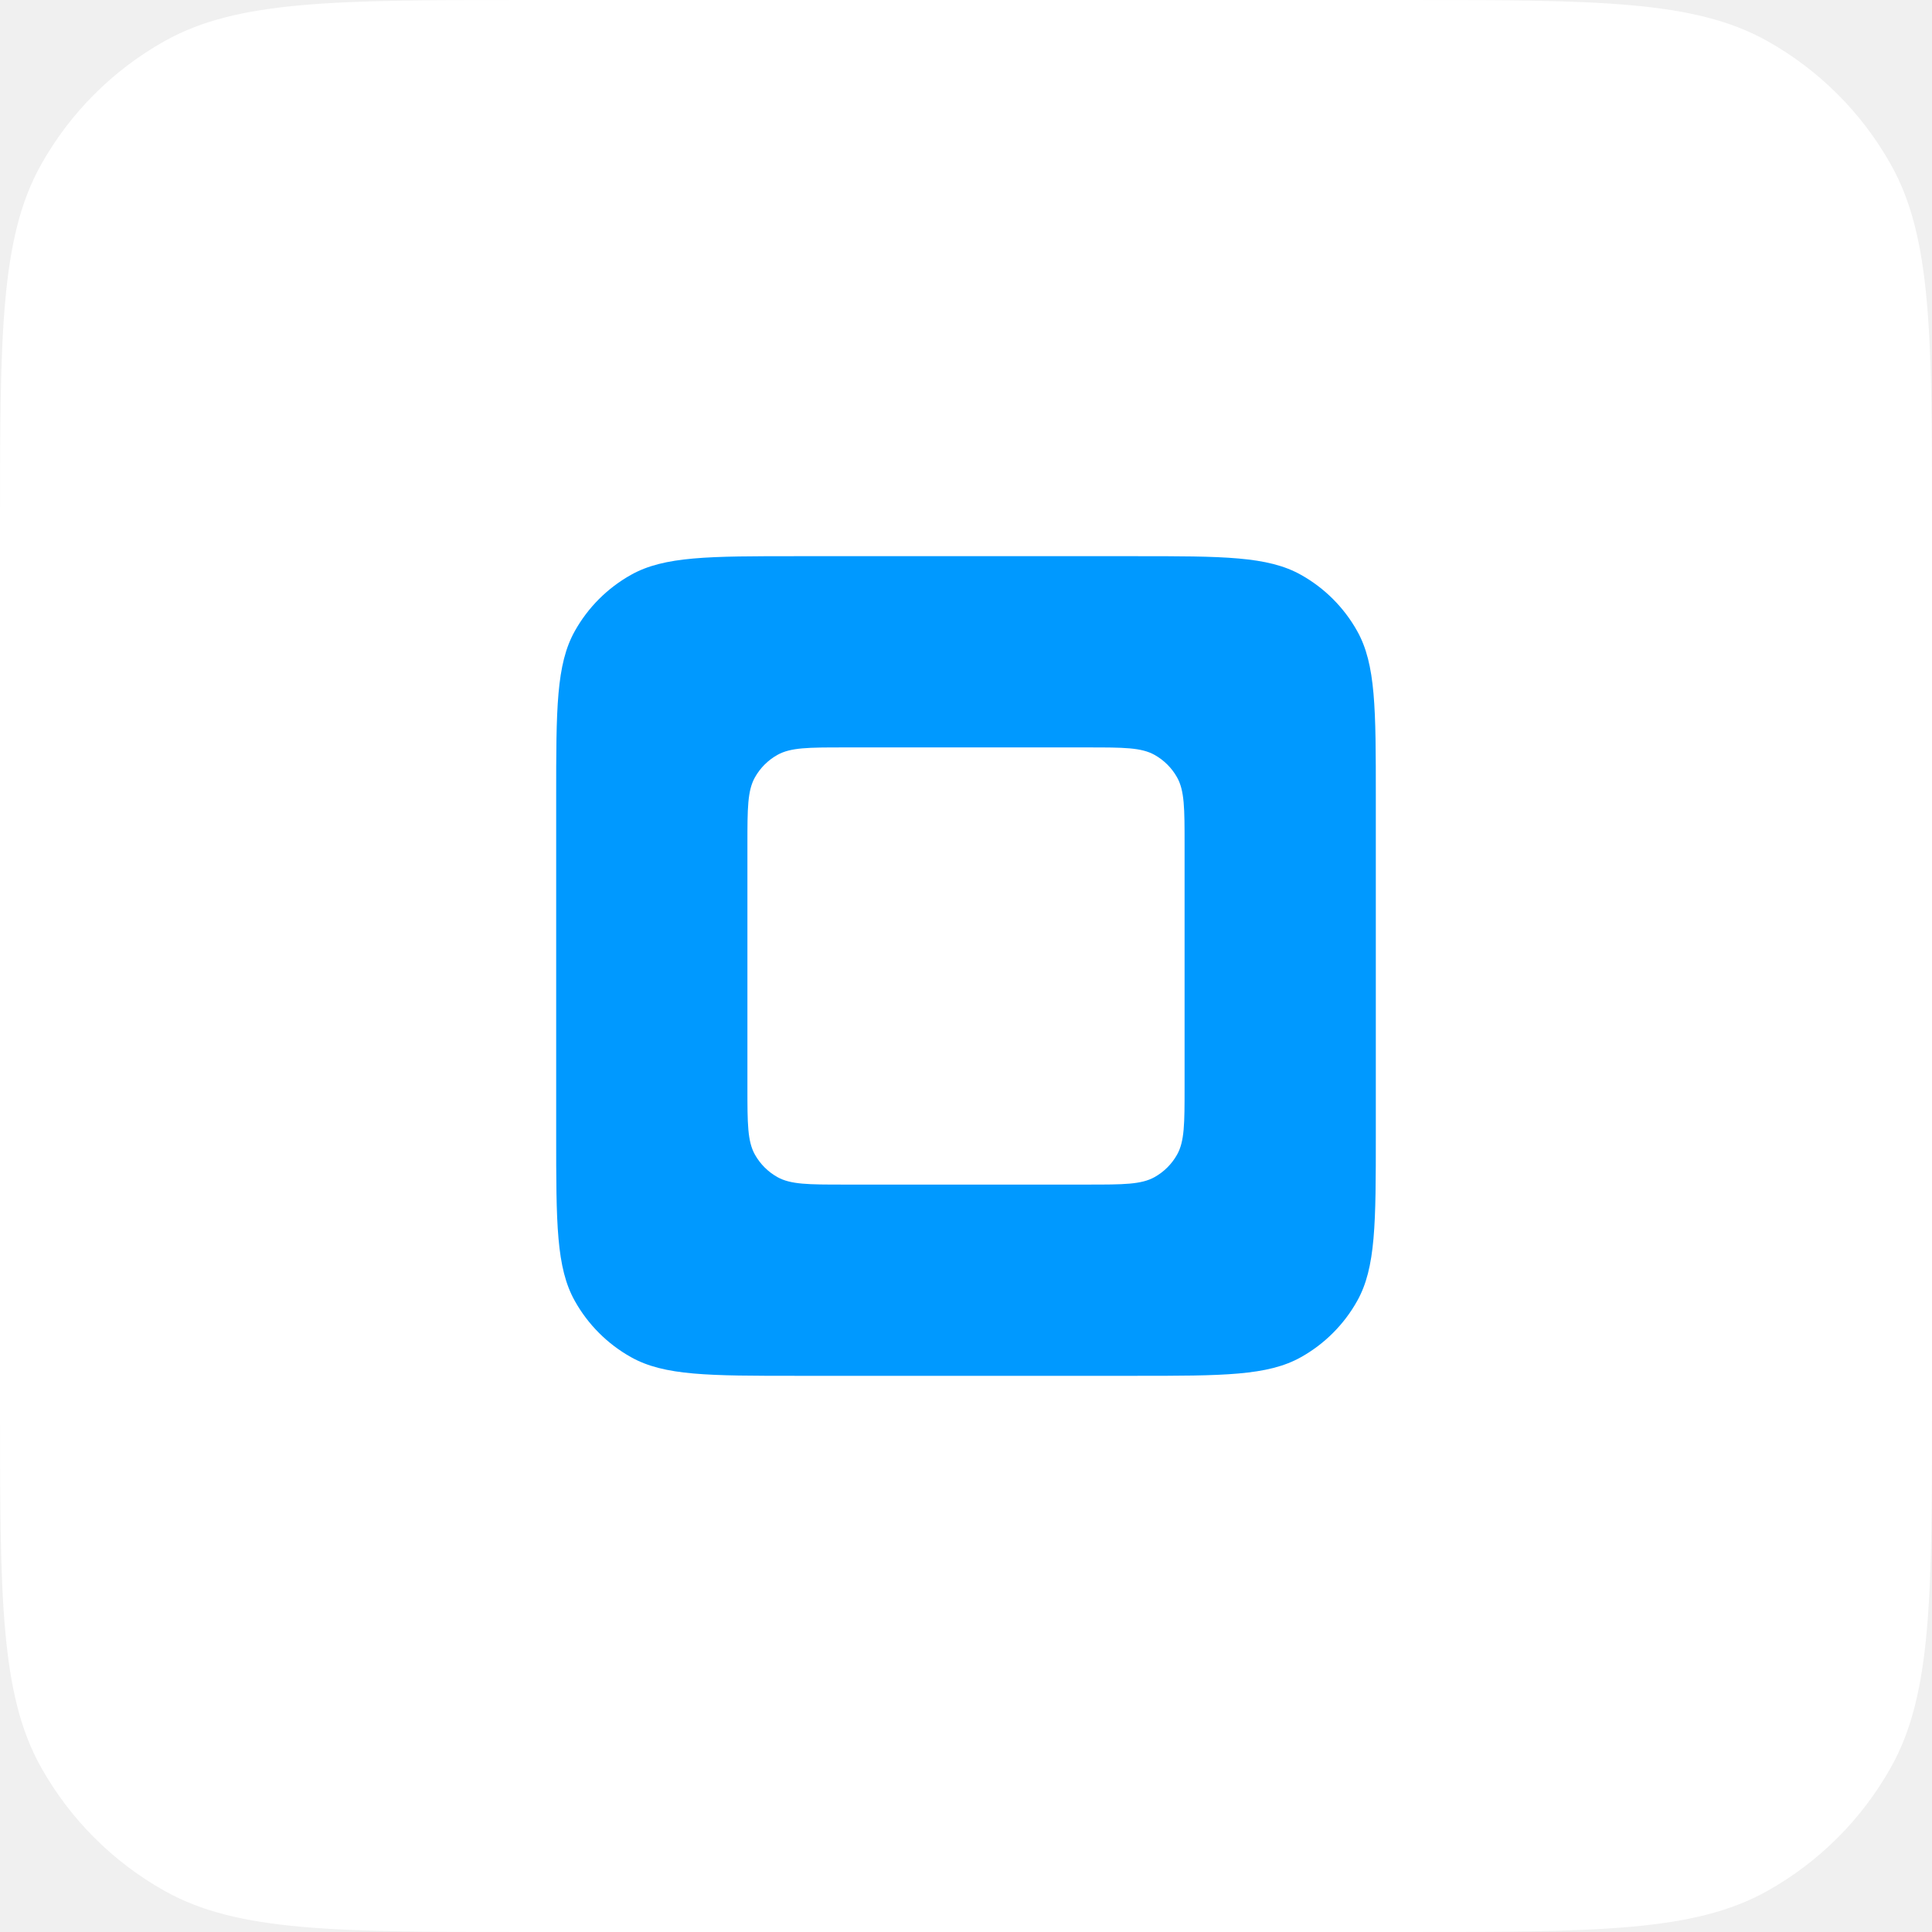
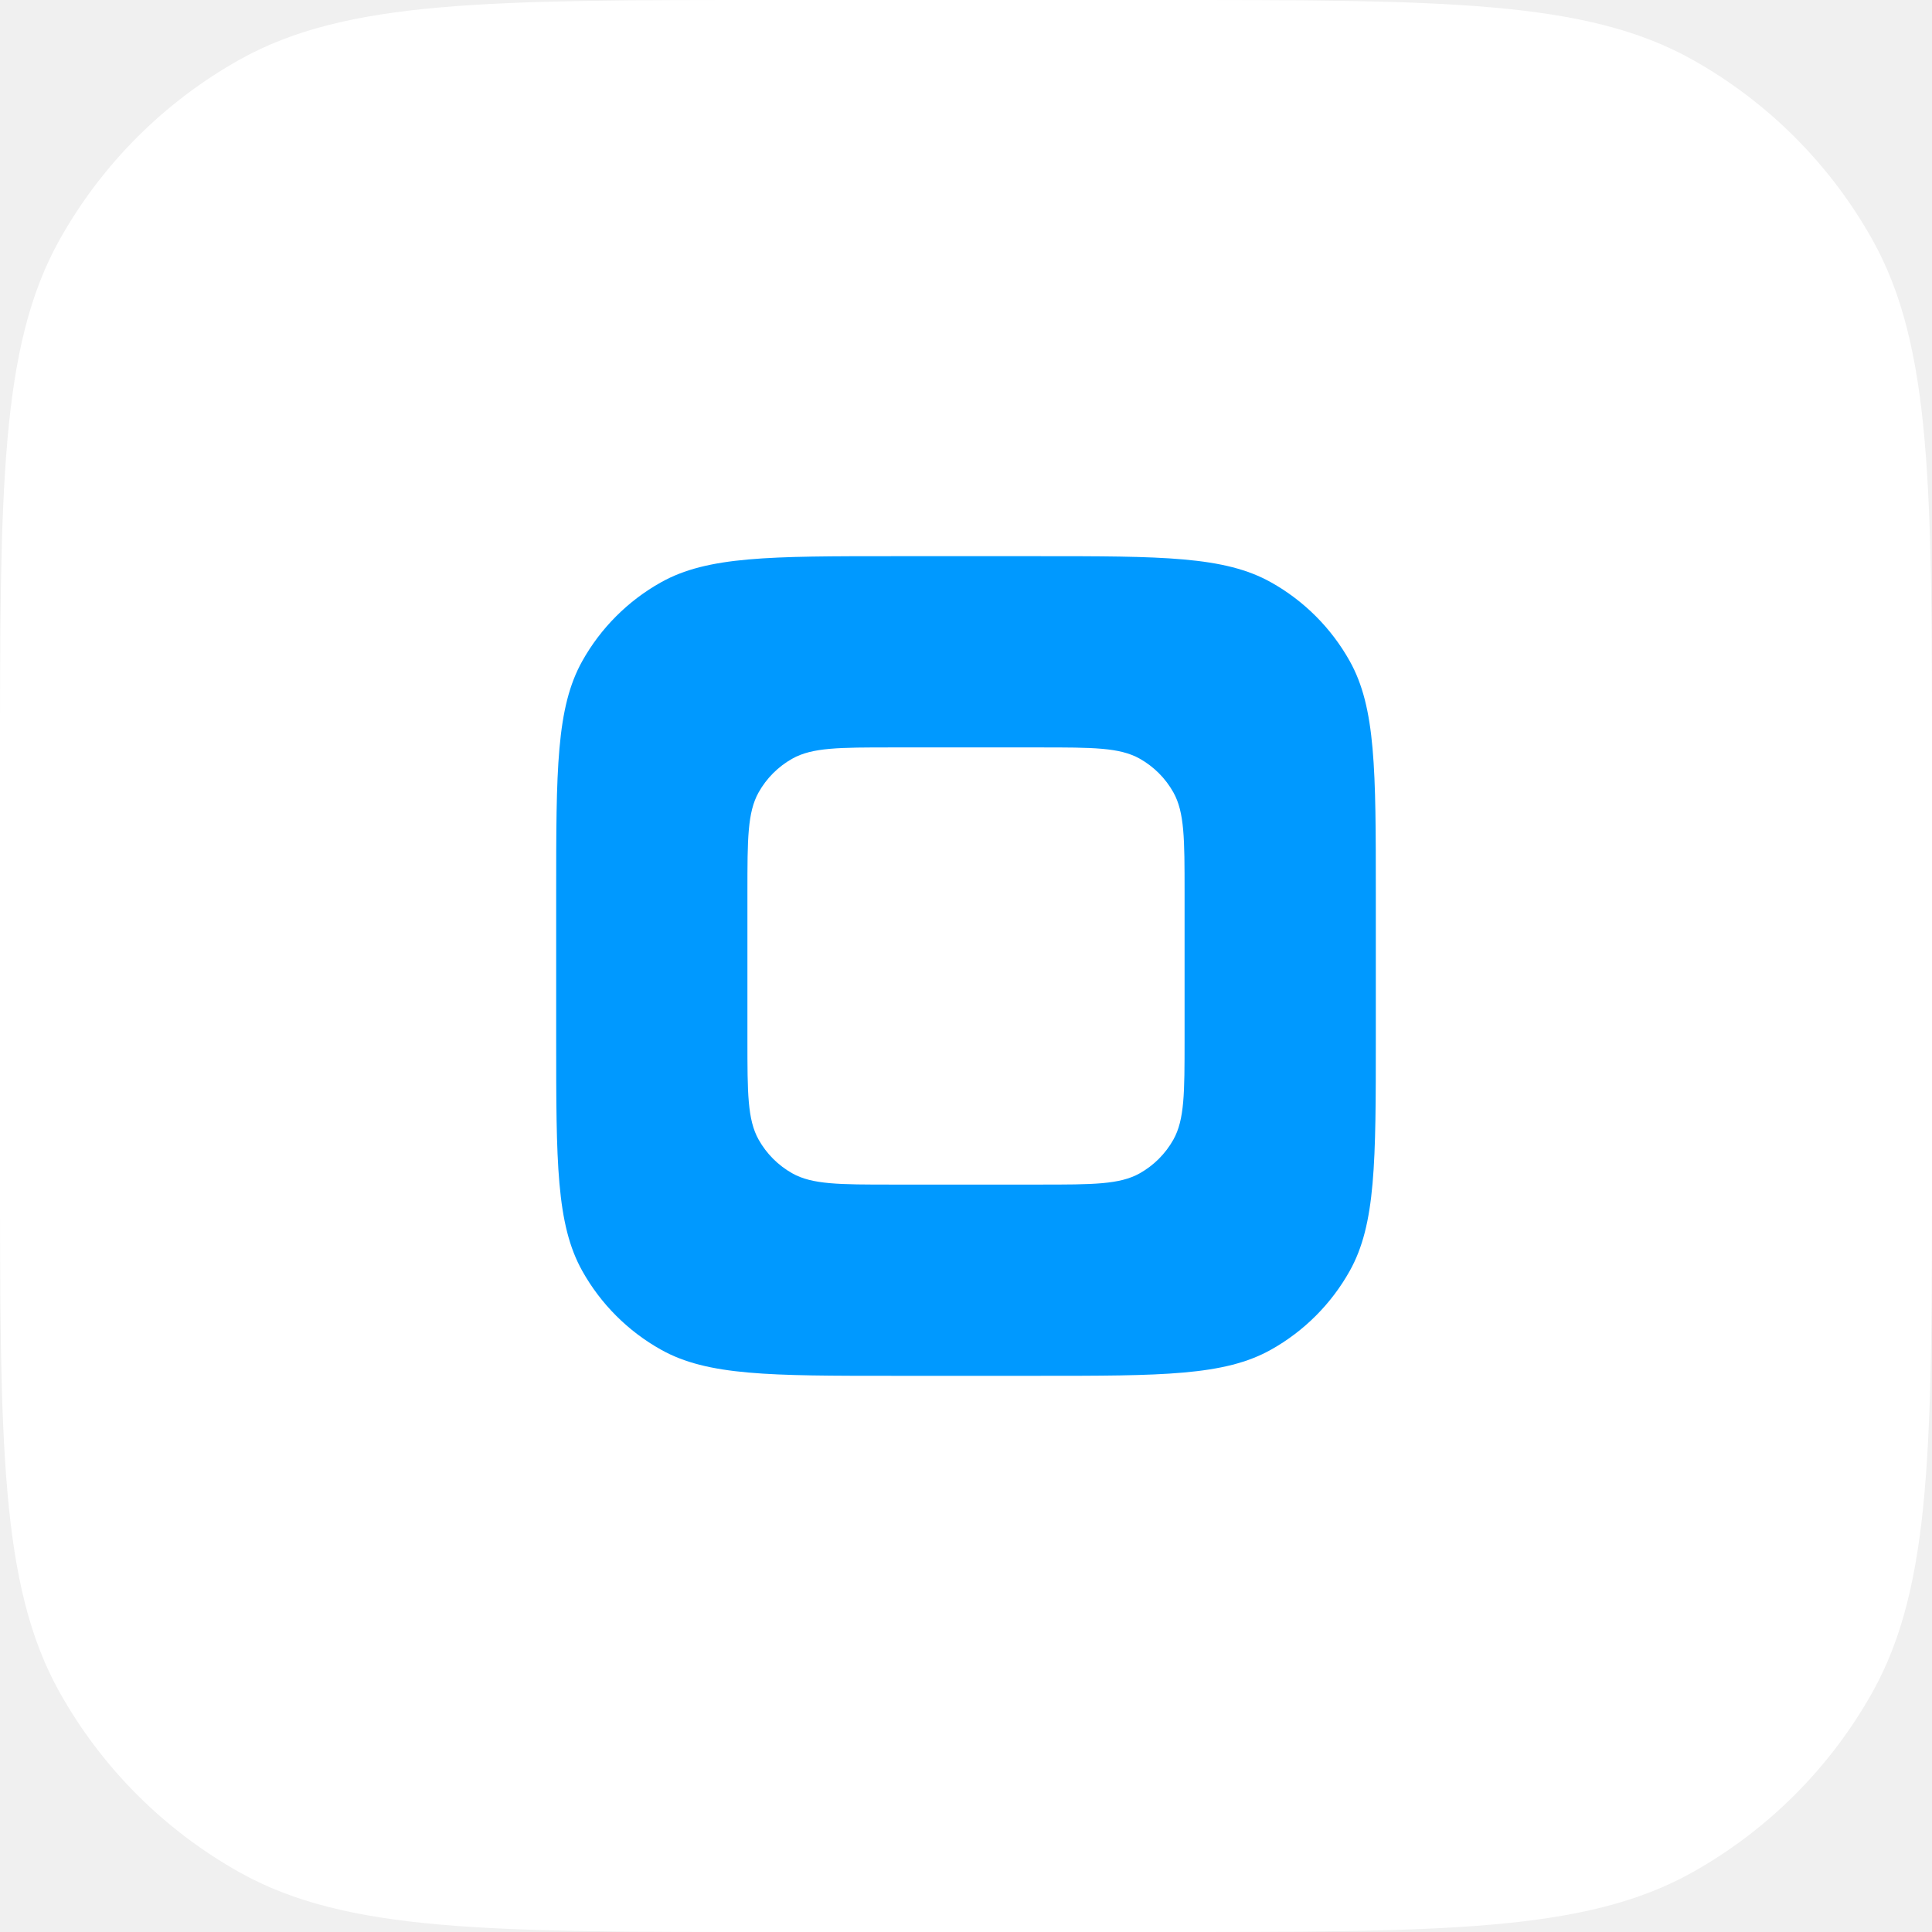
<svg xmlns="http://www.w3.org/2000/svg" width="66" height="66" viewBox="0 0 66 66">
-   <path id="Bumper" fill="#ffffff" fill-rule="evenodd" stroke="none" d="M 47.85 0 C 54.53 0 57.87 0 60.375 1.403 C 62.145 2.394 63.606 3.855 64.597 5.625 C 66 8.13 66 11.47 66 18.15 L 66 47.85 C 66 54.53 66 57.87 64.597 60.375 C 63.606 62.145 62.145 63.606 60.375 64.597 C 57.87 66 54.53 66 47.85 66 L 18.15 66 C 11.47 66 8.13 66 5.625 64.597 C 3.855 63.606 2.394 62.145 1.403 60.375 C -0 57.87 -0 54.53 -0 47.85 L 0 18.15 C 0 11.47 0 8.13 1.403 5.625 C 2.394 3.855 3.855 2.394 5.625 1.403 C 8.13 0 11.47 0 18.15 0 Z" />
-   <path id="Icon" fill="#0099ff" fill-rule="evenodd" stroke="none" d="M 27.25 47 C 24.214 47 22.695 47.001 21.557 46.363 C 20.752 45.913 20.087 45.248 19.637 44.443 C 18.999 43.305 19 41.786 19 38.75 L 19 27.25 C 19 24.214 18.999 22.695 19.637 21.557 C 20.087 20.752 20.752 20.087 21.557 19.637 C 22.695 18.999 24.214 19 27.25 19 L 38.75 19 C 41.786 19 43.305 18.999 44.443 19.637 C 45.248 20.087 45.913 20.752 46.363 21.557 C 47.001 22.695 47 24.214 47 27.25 L 47 38.75 C 47 41.786 47.001 43.305 46.363 44.443 C 45.913 45.248 45.248 45.913 44.443 46.363 C 43.305 47.001 41.786 47 38.75 47 L 27.25 47 Z M 28.834 40.467 L 37.166 40.467 C 38.381 40.467 38.988 40.466 39.443 40.211 C 39.765 40.031 40.031 39.765 40.211 39.443 C 40.466 38.988 40.467 38.381 40.467 37.166 L 40.467 28.834 C 40.467 27.619 40.466 27.012 40.211 26.557 C 40.031 26.235 39.765 25.969 39.443 25.789 C 38.988 25.534 38.381 25.533 37.166 25.533 L 28.834 25.533 C 27.619 25.533 27.012 25.534 26.557 25.789 C 26.235 25.969 25.969 26.235 25.789 26.557 C 25.534 27.012 25.533 27.619 25.533 28.834 L 25.533 37.166 C 25.533 38.381 25.534 38.988 25.789 39.443 C 25.969 39.765 26.235 40.031 26.557 40.211 C 27.012 40.466 27.619 40.467 28.834 40.467 Z" />
+   <path id="Bumper" fill="#ffffff" fill-rule="evenodd" stroke="none" d="M 39.6 0 C 49.317 0 54.175 0 57.818 2.04 C 60.392 3.482 62.518 5.608 63.96 8.182 C 66 11.825 66 16.683 66 26.4 L 66 39.6 C 66 49.317 66 54.175 63.96 57.818 C 62.518 60.392 60.392 62.518 57.818 63.96 C 54.175 66 49.317 66 39.6 66 L 26.4 66 C 16.683 66 11.825 66 8.182 63.96 C 5.608 62.518 3.482 60.392 2.04 57.818 C -1e-06 54.175 -1e-06 49.317 -1e-06 39.6 L 0 26.4 C 0 16.683 0 11.825 2.04 8.182 C 3.482 5.608 5.608 3.482 8.182 2.04 C 11.825 0 16.683 0 26.4 0 Z" />
+   <path id="Icon" fill="#0099ff" fill-rule="evenodd" stroke="none" d="M 30.551 47 C 26.3 47 24.174 47 22.58 46.107 C 21.454 45.477 20.523 44.546 19.893 43.42 C 19 41.826 19 39.7 19 35.449 L 19 30.551 C 19 26.3 19 24.174 19.893 22.58 C 20.523 21.454 21.454 20.523 22.58 19.893 C 24.174 19 26.3 19 30.551 19 L 35.449 19 C 39.7 19 41.826 19 43.42 19.893 C 44.546 20.523 45.477 21.454 46.107 22.58 C 47 24.174 47 26.3 47 30.551 L 47 35.449 C 47 39.7 47 41.826 46.107 43.42 C 45.477 44.546 44.546 45.477 43.42 46.107 C 41.826 47 39.7 47 35.449 47 L 30.551 47 Z M 30.482 40.467 L 35.518 40.467 C 37.339 40.467 38.249 40.466 38.932 40.084 C 39.414 39.814 39.814 39.414 40.084 38.932 C 40.466 38.249 40.467 37.339 40.467 35.518 L 40.467 30.482 C 40.467 28.661 40.466 27.751 40.084 27.068 C 39.814 26.586 39.414 26.186 38.932 25.916 C 38.249 25.534 37.339 25.533 35.518 25.533 L 30.482 25.533 C 28.661 25.533 27.751 25.534 27.068 25.916 C 26.586 26.186 26.186 26.586 25.916 27.068 C 25.534 27.751 25.533 28.661 25.533 30.482 L 25.533 35.518 C 25.533 37.339 25.534 38.249 25.916 38.932 C 26.186 39.414 26.586 39.814 27.068 40.084 C 27.751 40.466 28.661 40.467 30.482 40.467 Z" />
</svg>
